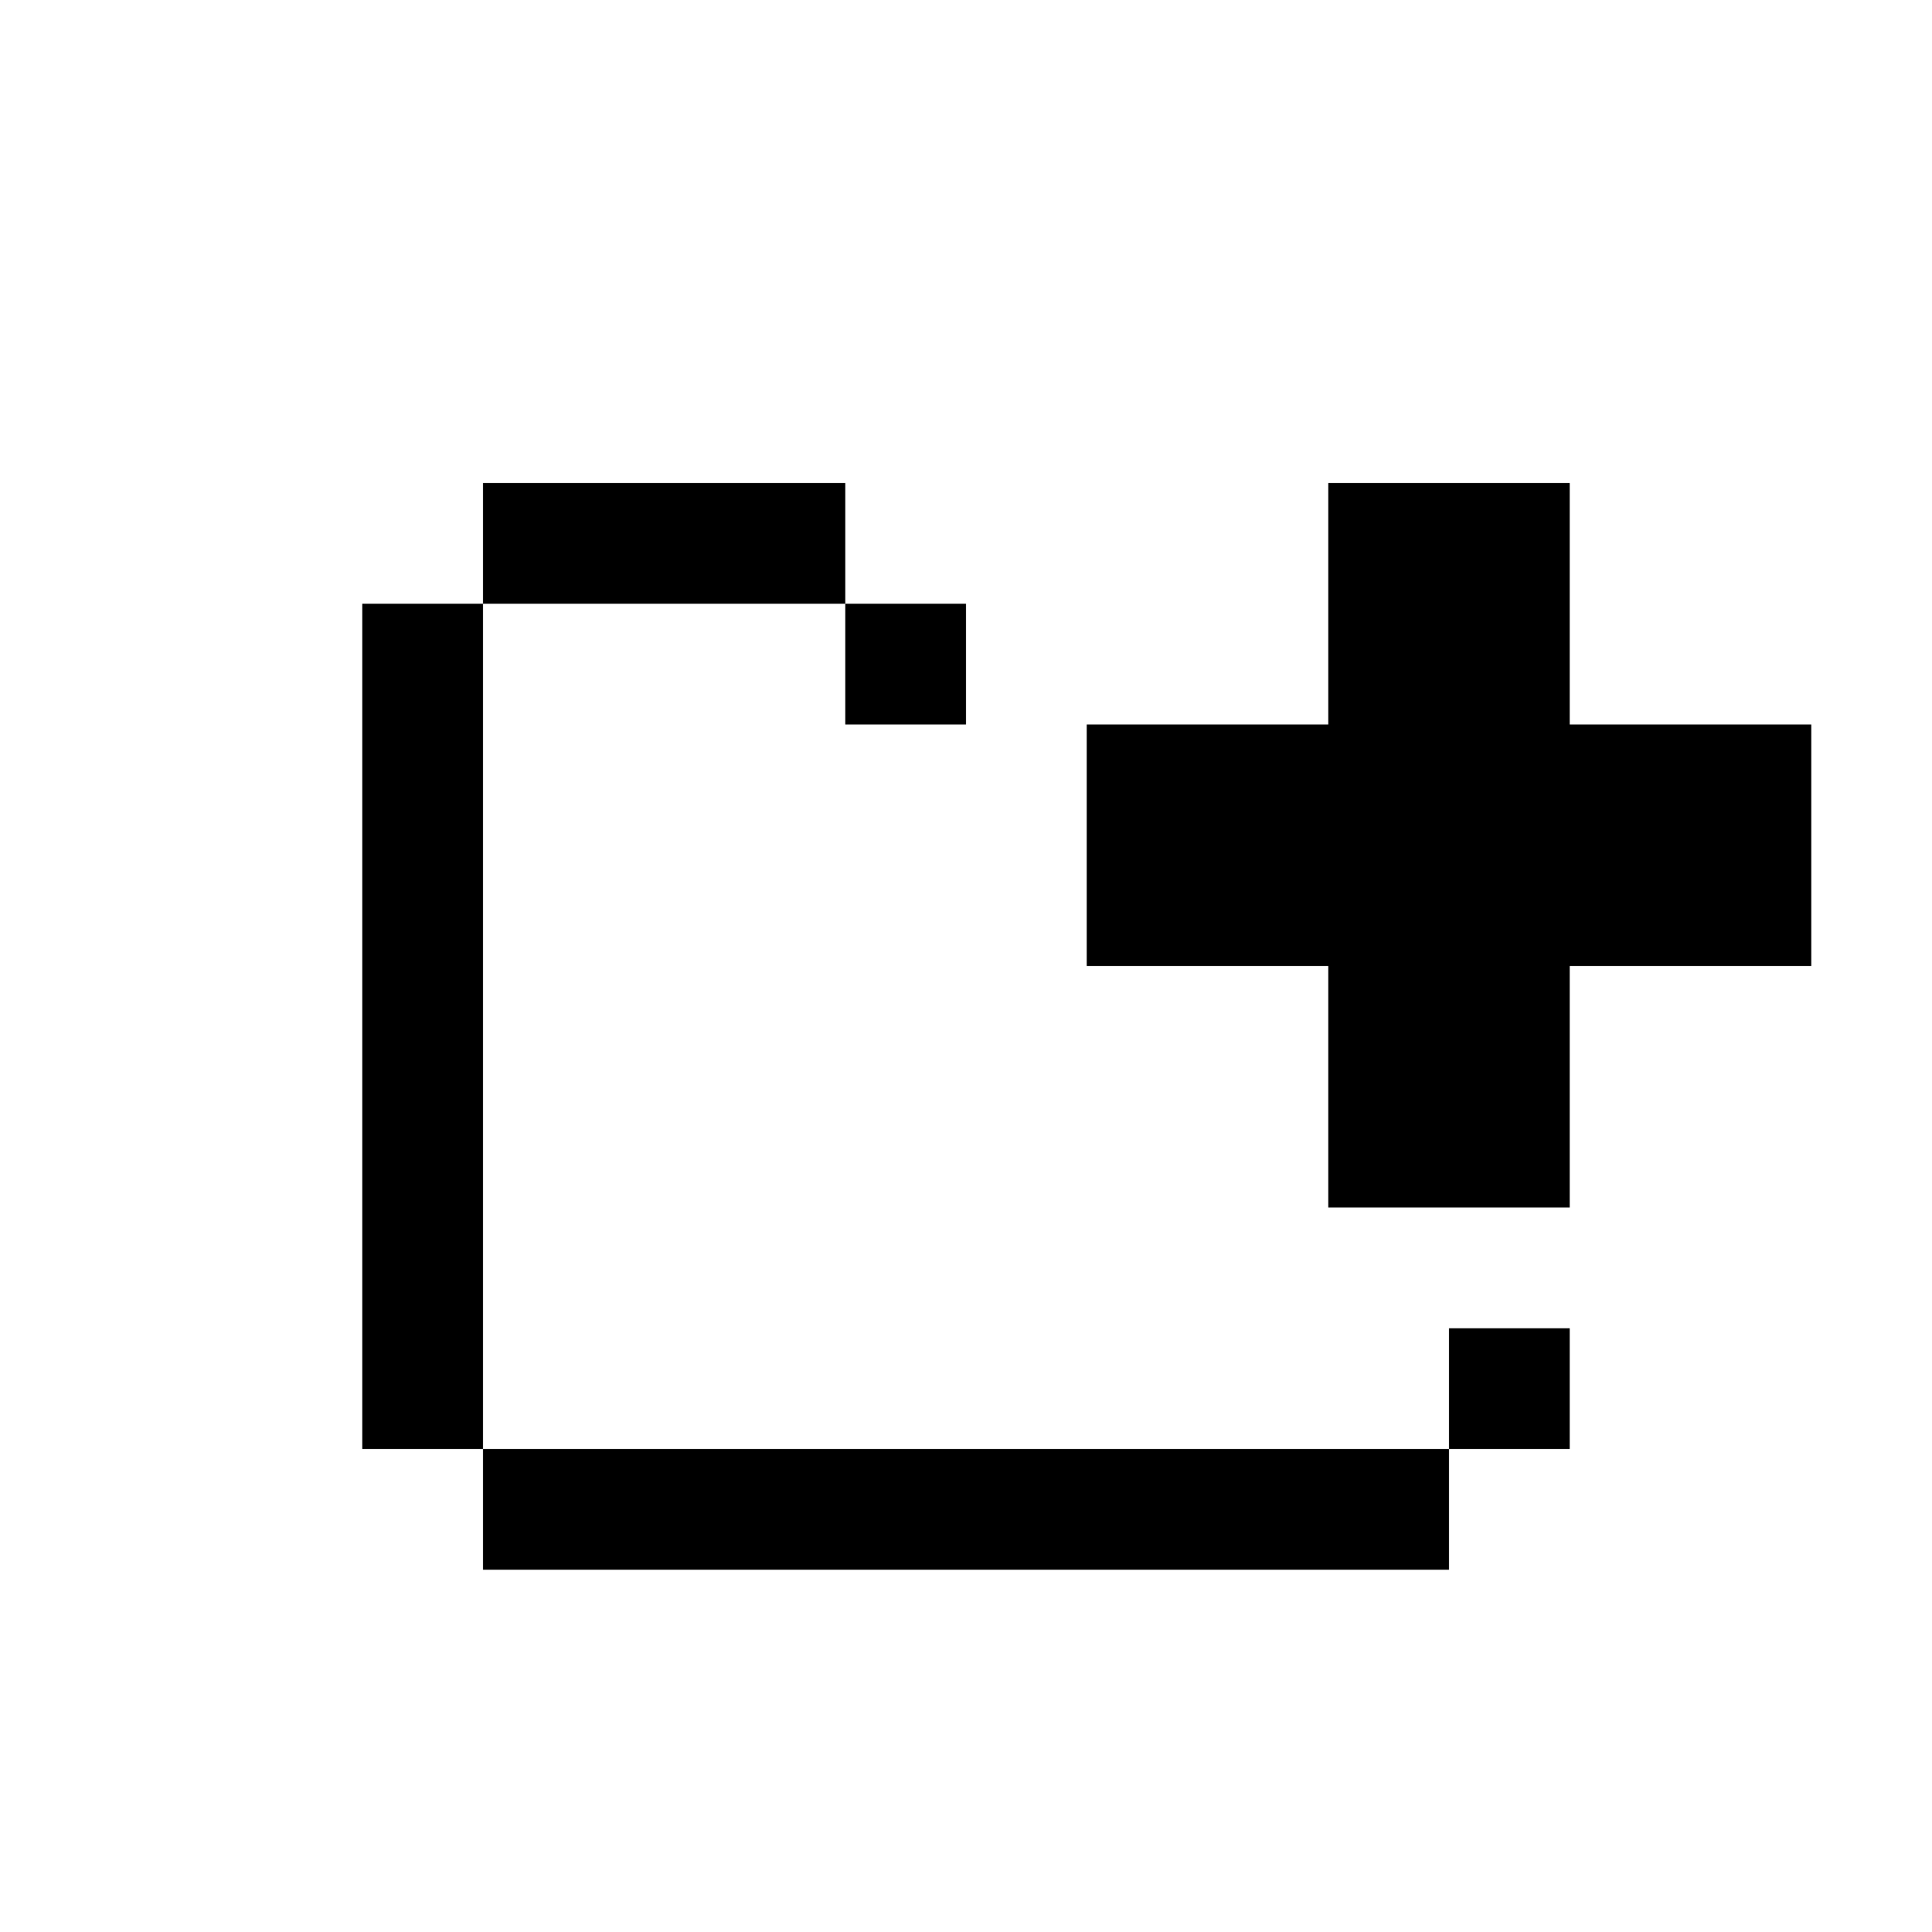
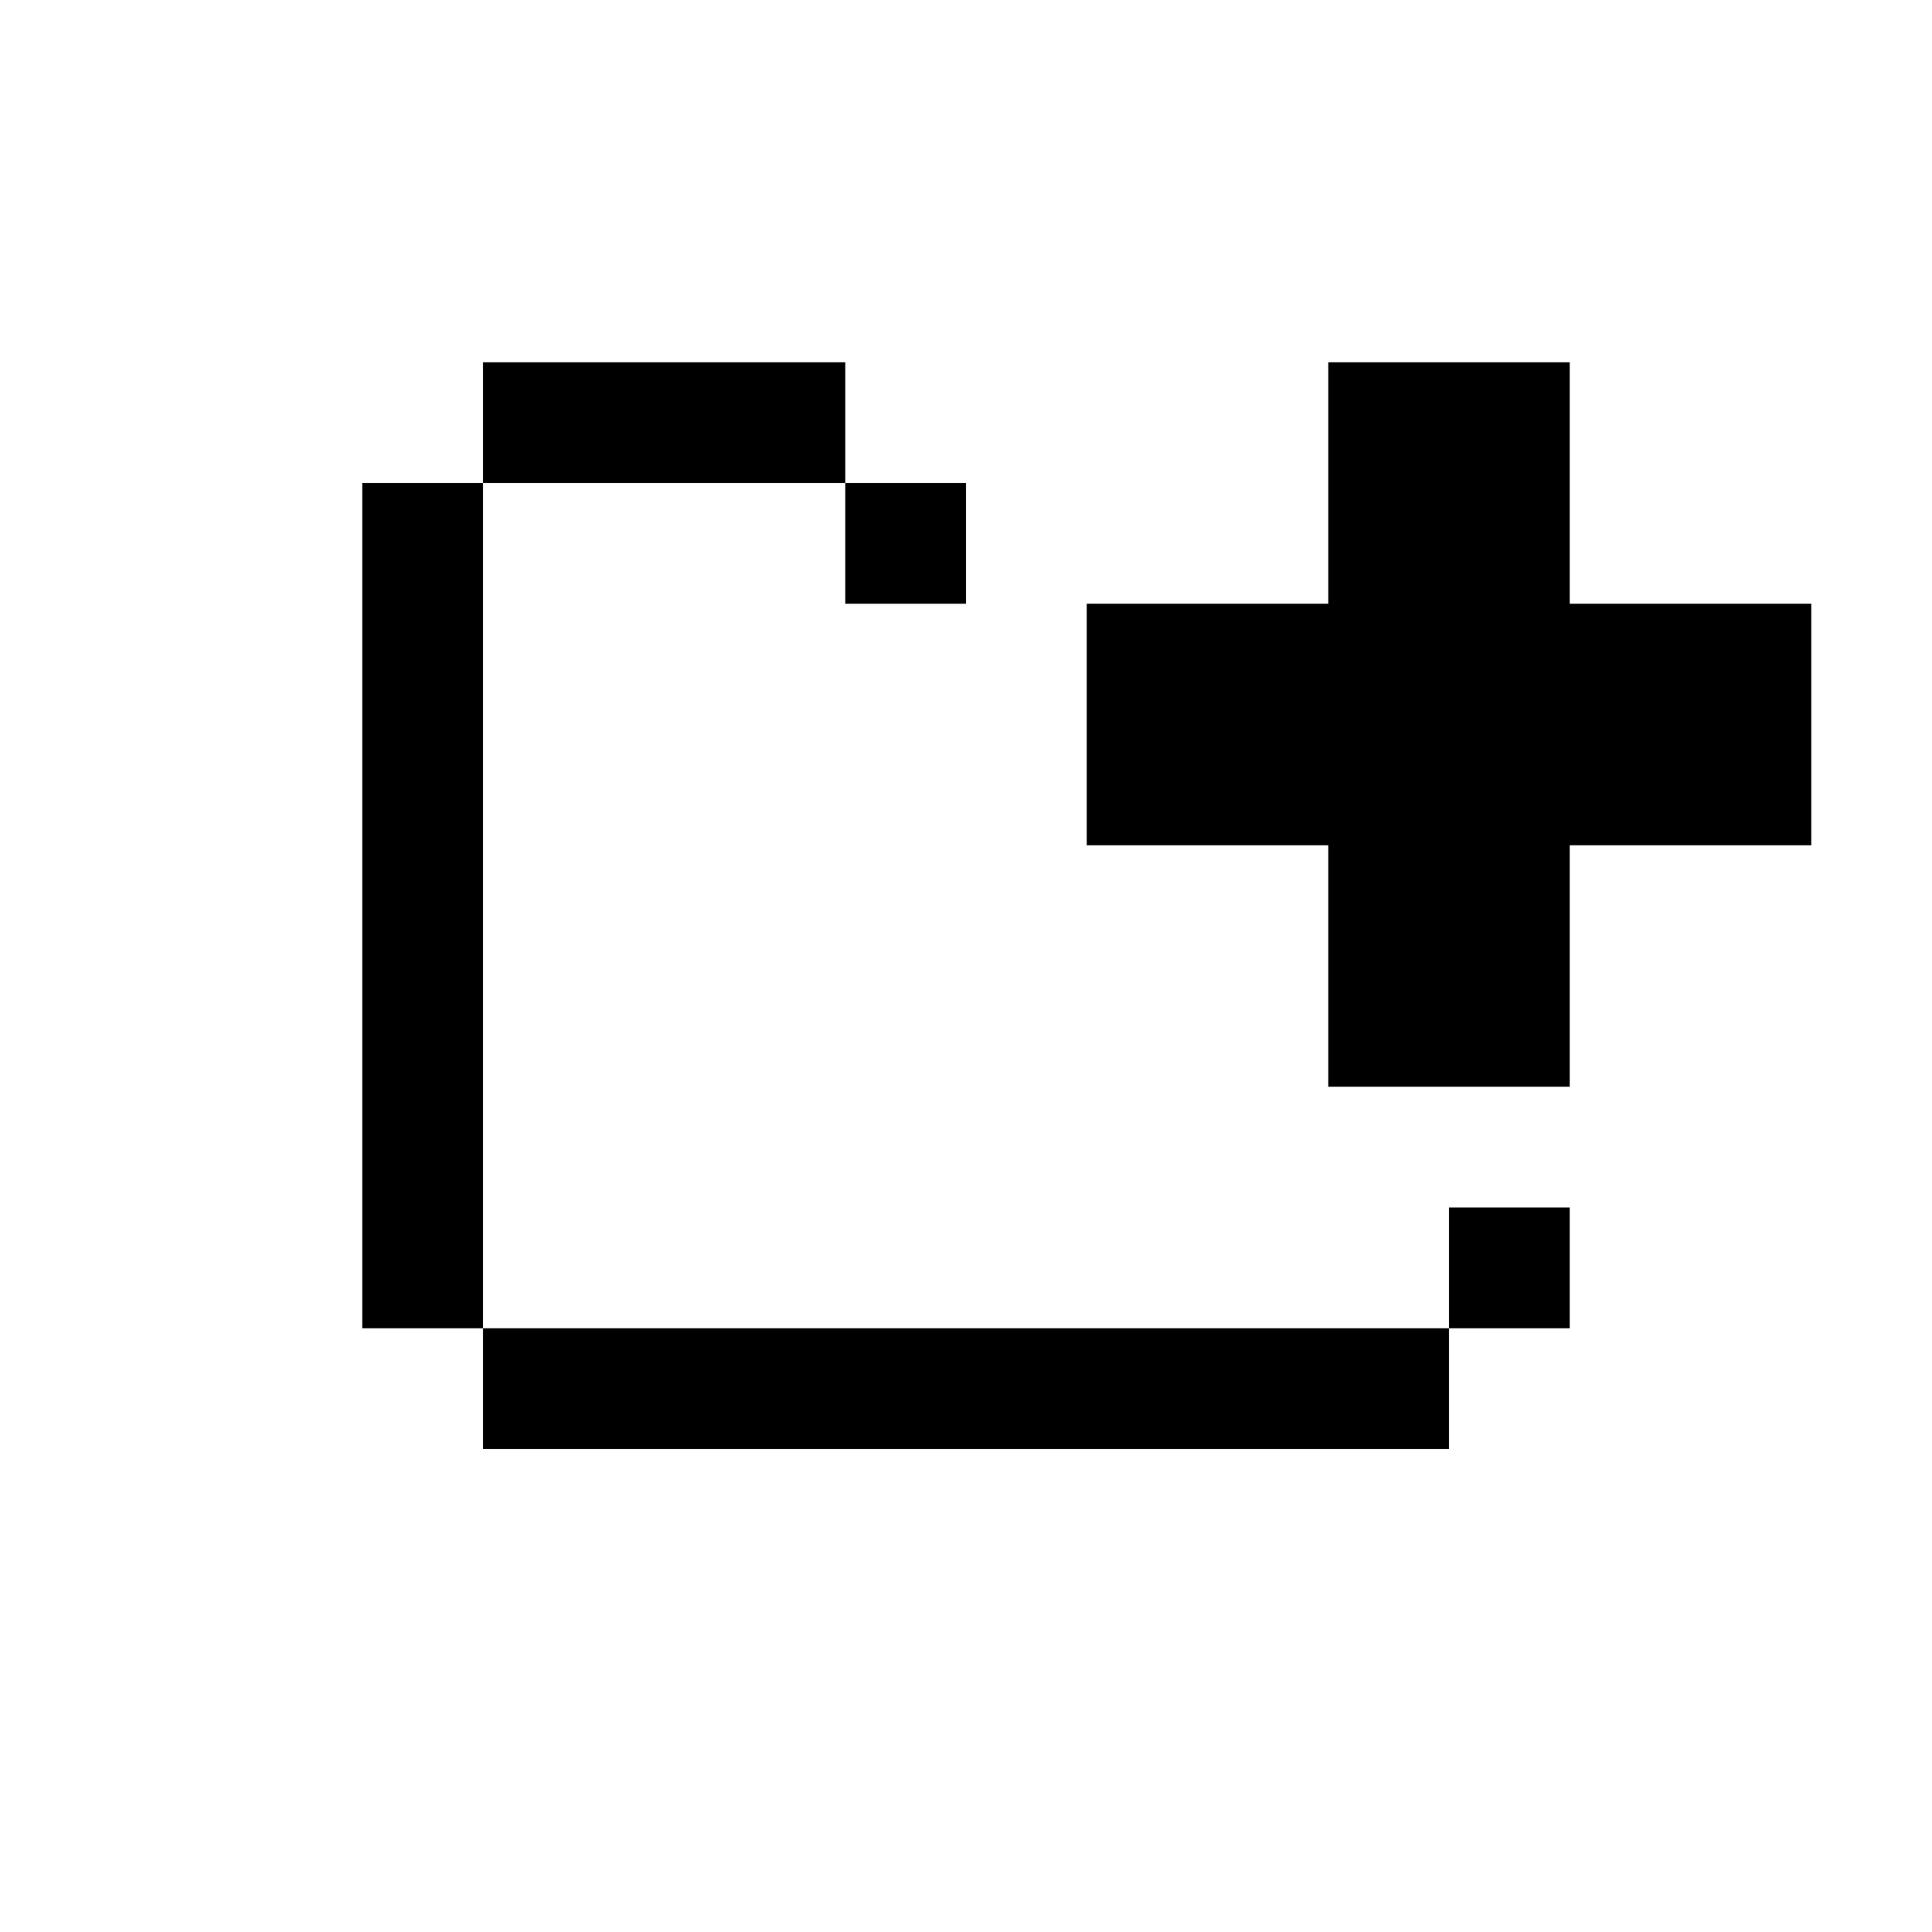
<svg xmlns="http://www.w3.org/2000/svg" id="picto-folder-new" viewBox="0 0 16 16" width="16" height="16">
-   <path d="M4 4h3v1h1v1h-1v-1h-3v7h8v-1h1v1h-1v1h-8v-1h-1v-7h1z M11 4h2v2h2v2h-2v2h-2v-2h-2v-2h2z" />
+   <path d="M4 3h3v1h1v1h-1v-1h-3v7h8v-1h1v1h-1v1h-8v-1h-1v-7h1z M11 3h2v2h2v2h-2v2h-2v-2h-2v-2h2z" />
</svg>
